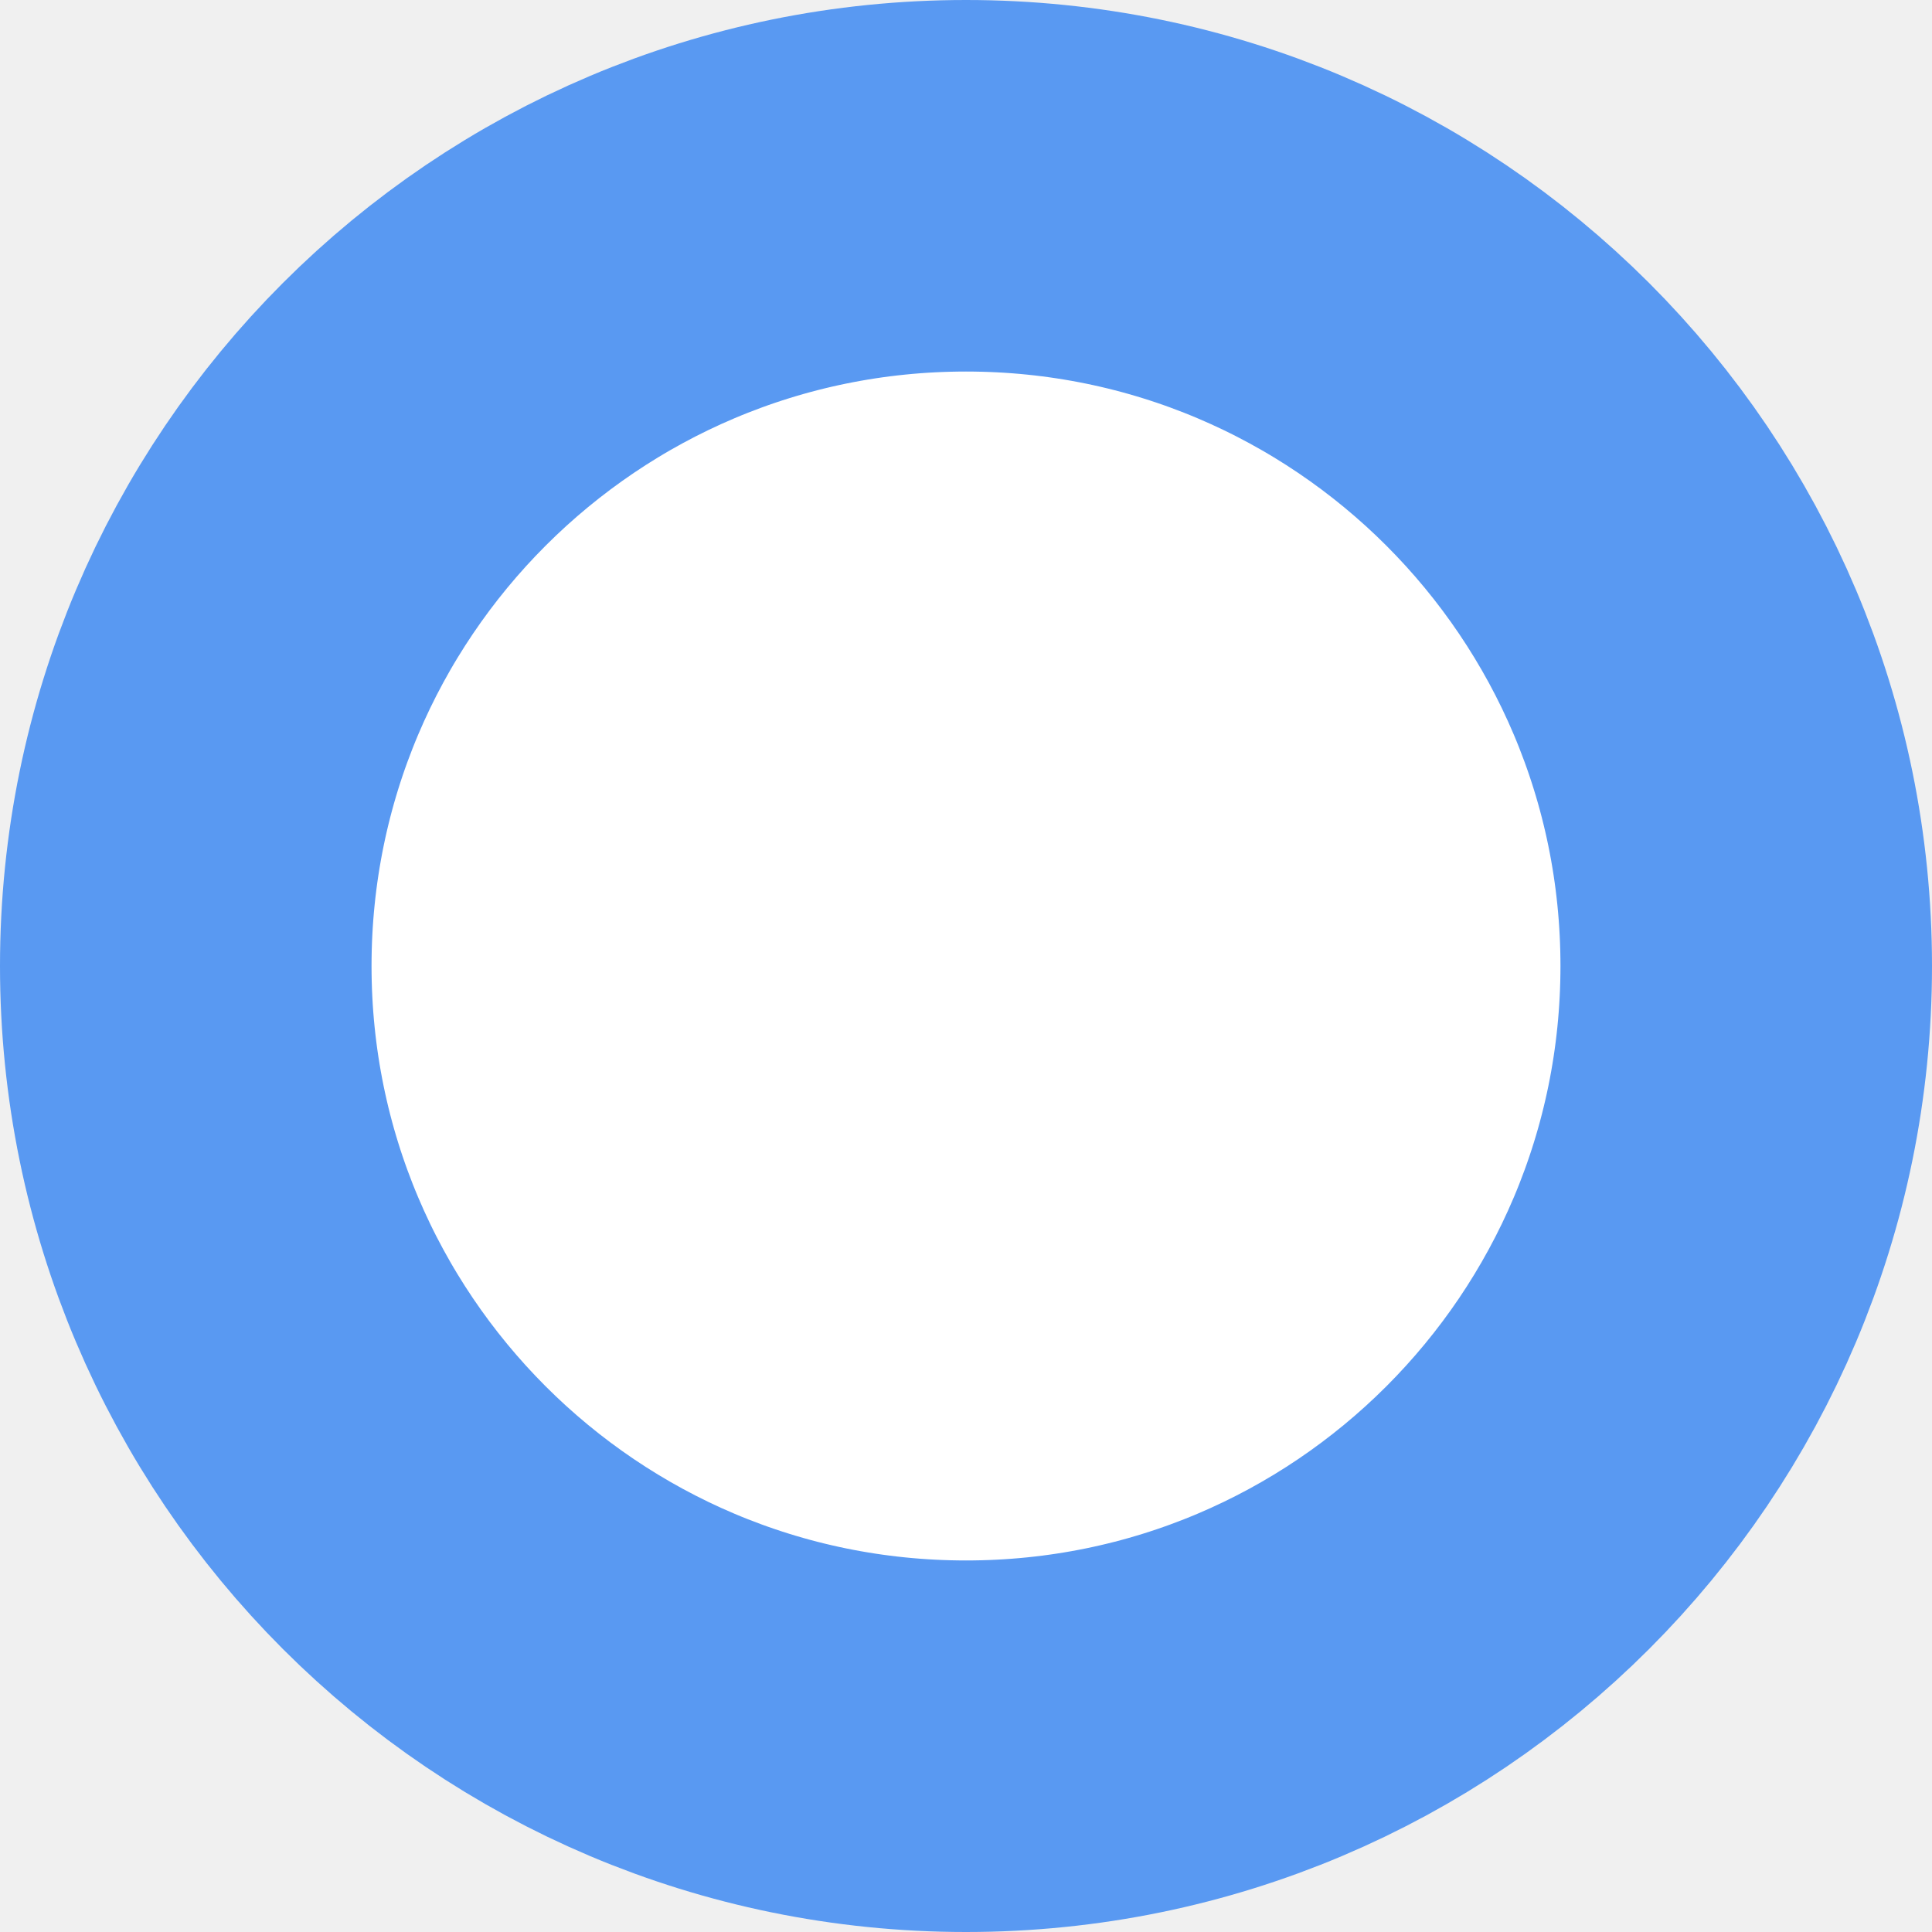
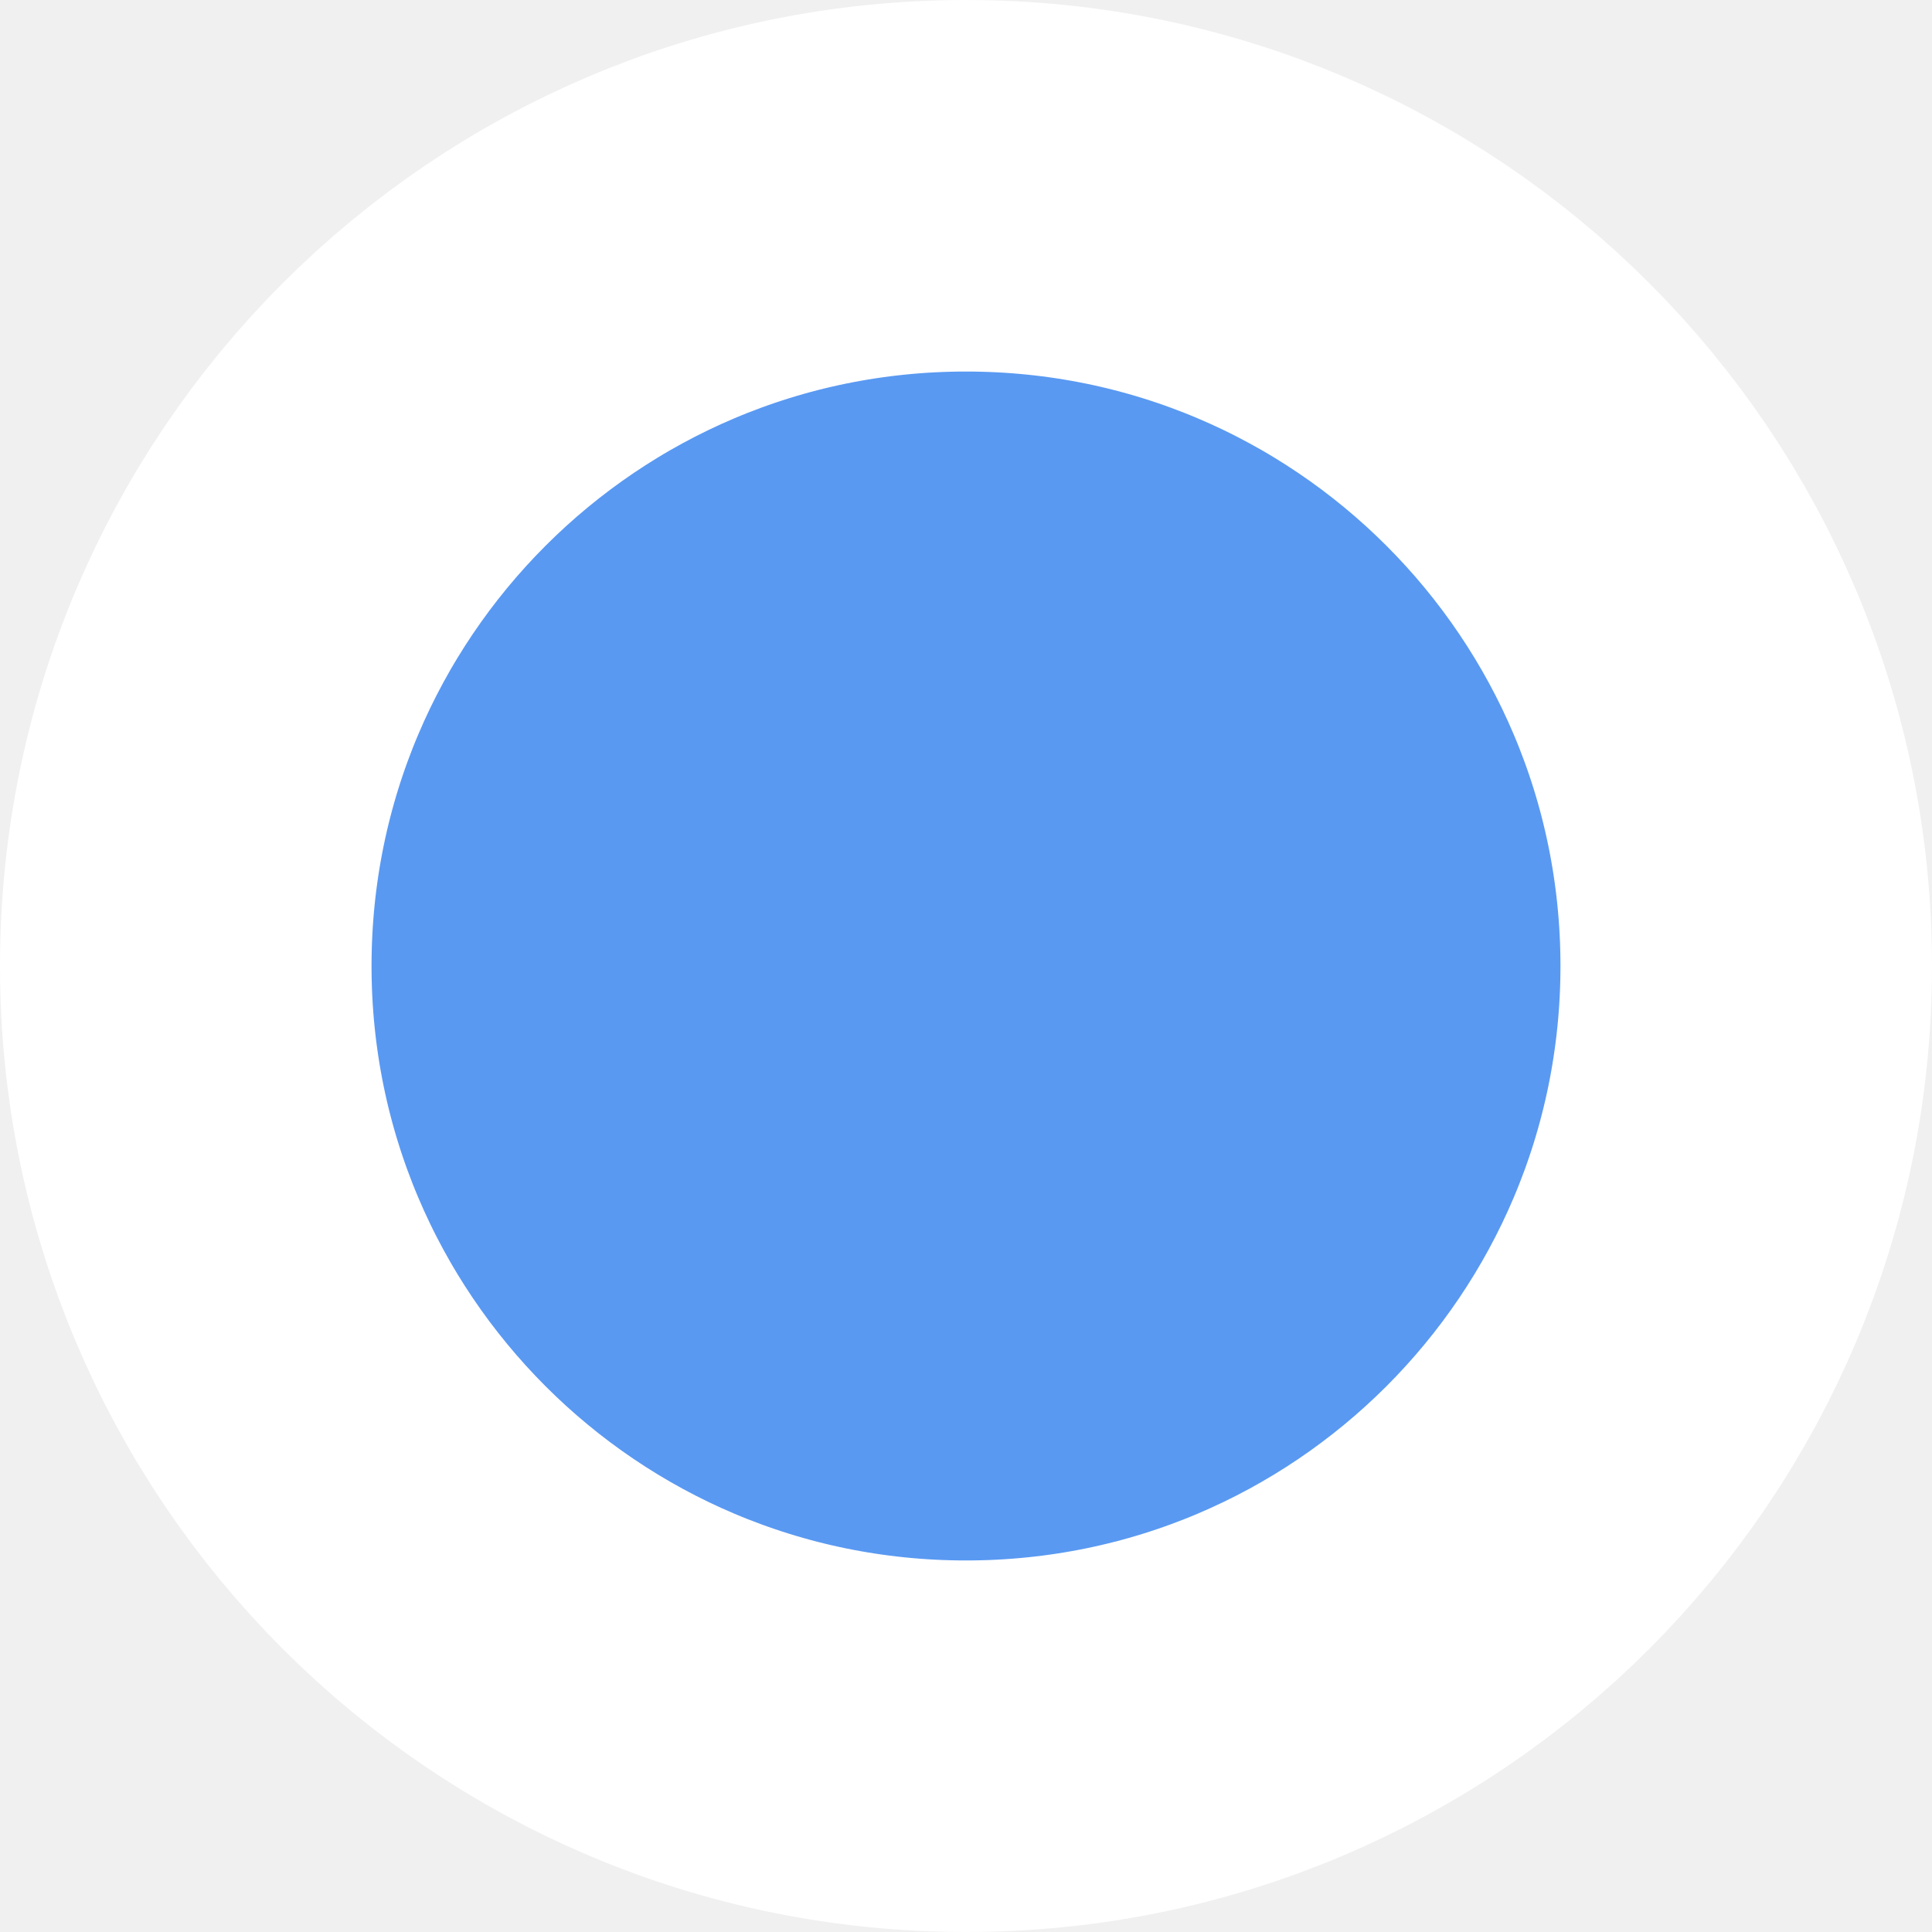
<svg xmlns="http://www.w3.org/2000/svg" preserveAspectRatio="none" overflow="visible" style="display: block;" width="26" height="26" viewBox="0 0 26 26" fill="none">
-   <circle id="Hotspot 5 Â· Hypothalamus" cx="13" cy="13" r="10.5" fill="white" stroke-width="5" stroke="#5999F2" />
+   <circle id="Hotspot 5 Â· Hypothalamus" cx="13" cy="13" r="10.5" fill="#5999F2" stroke-width="5" stroke="white" />
</svg>
